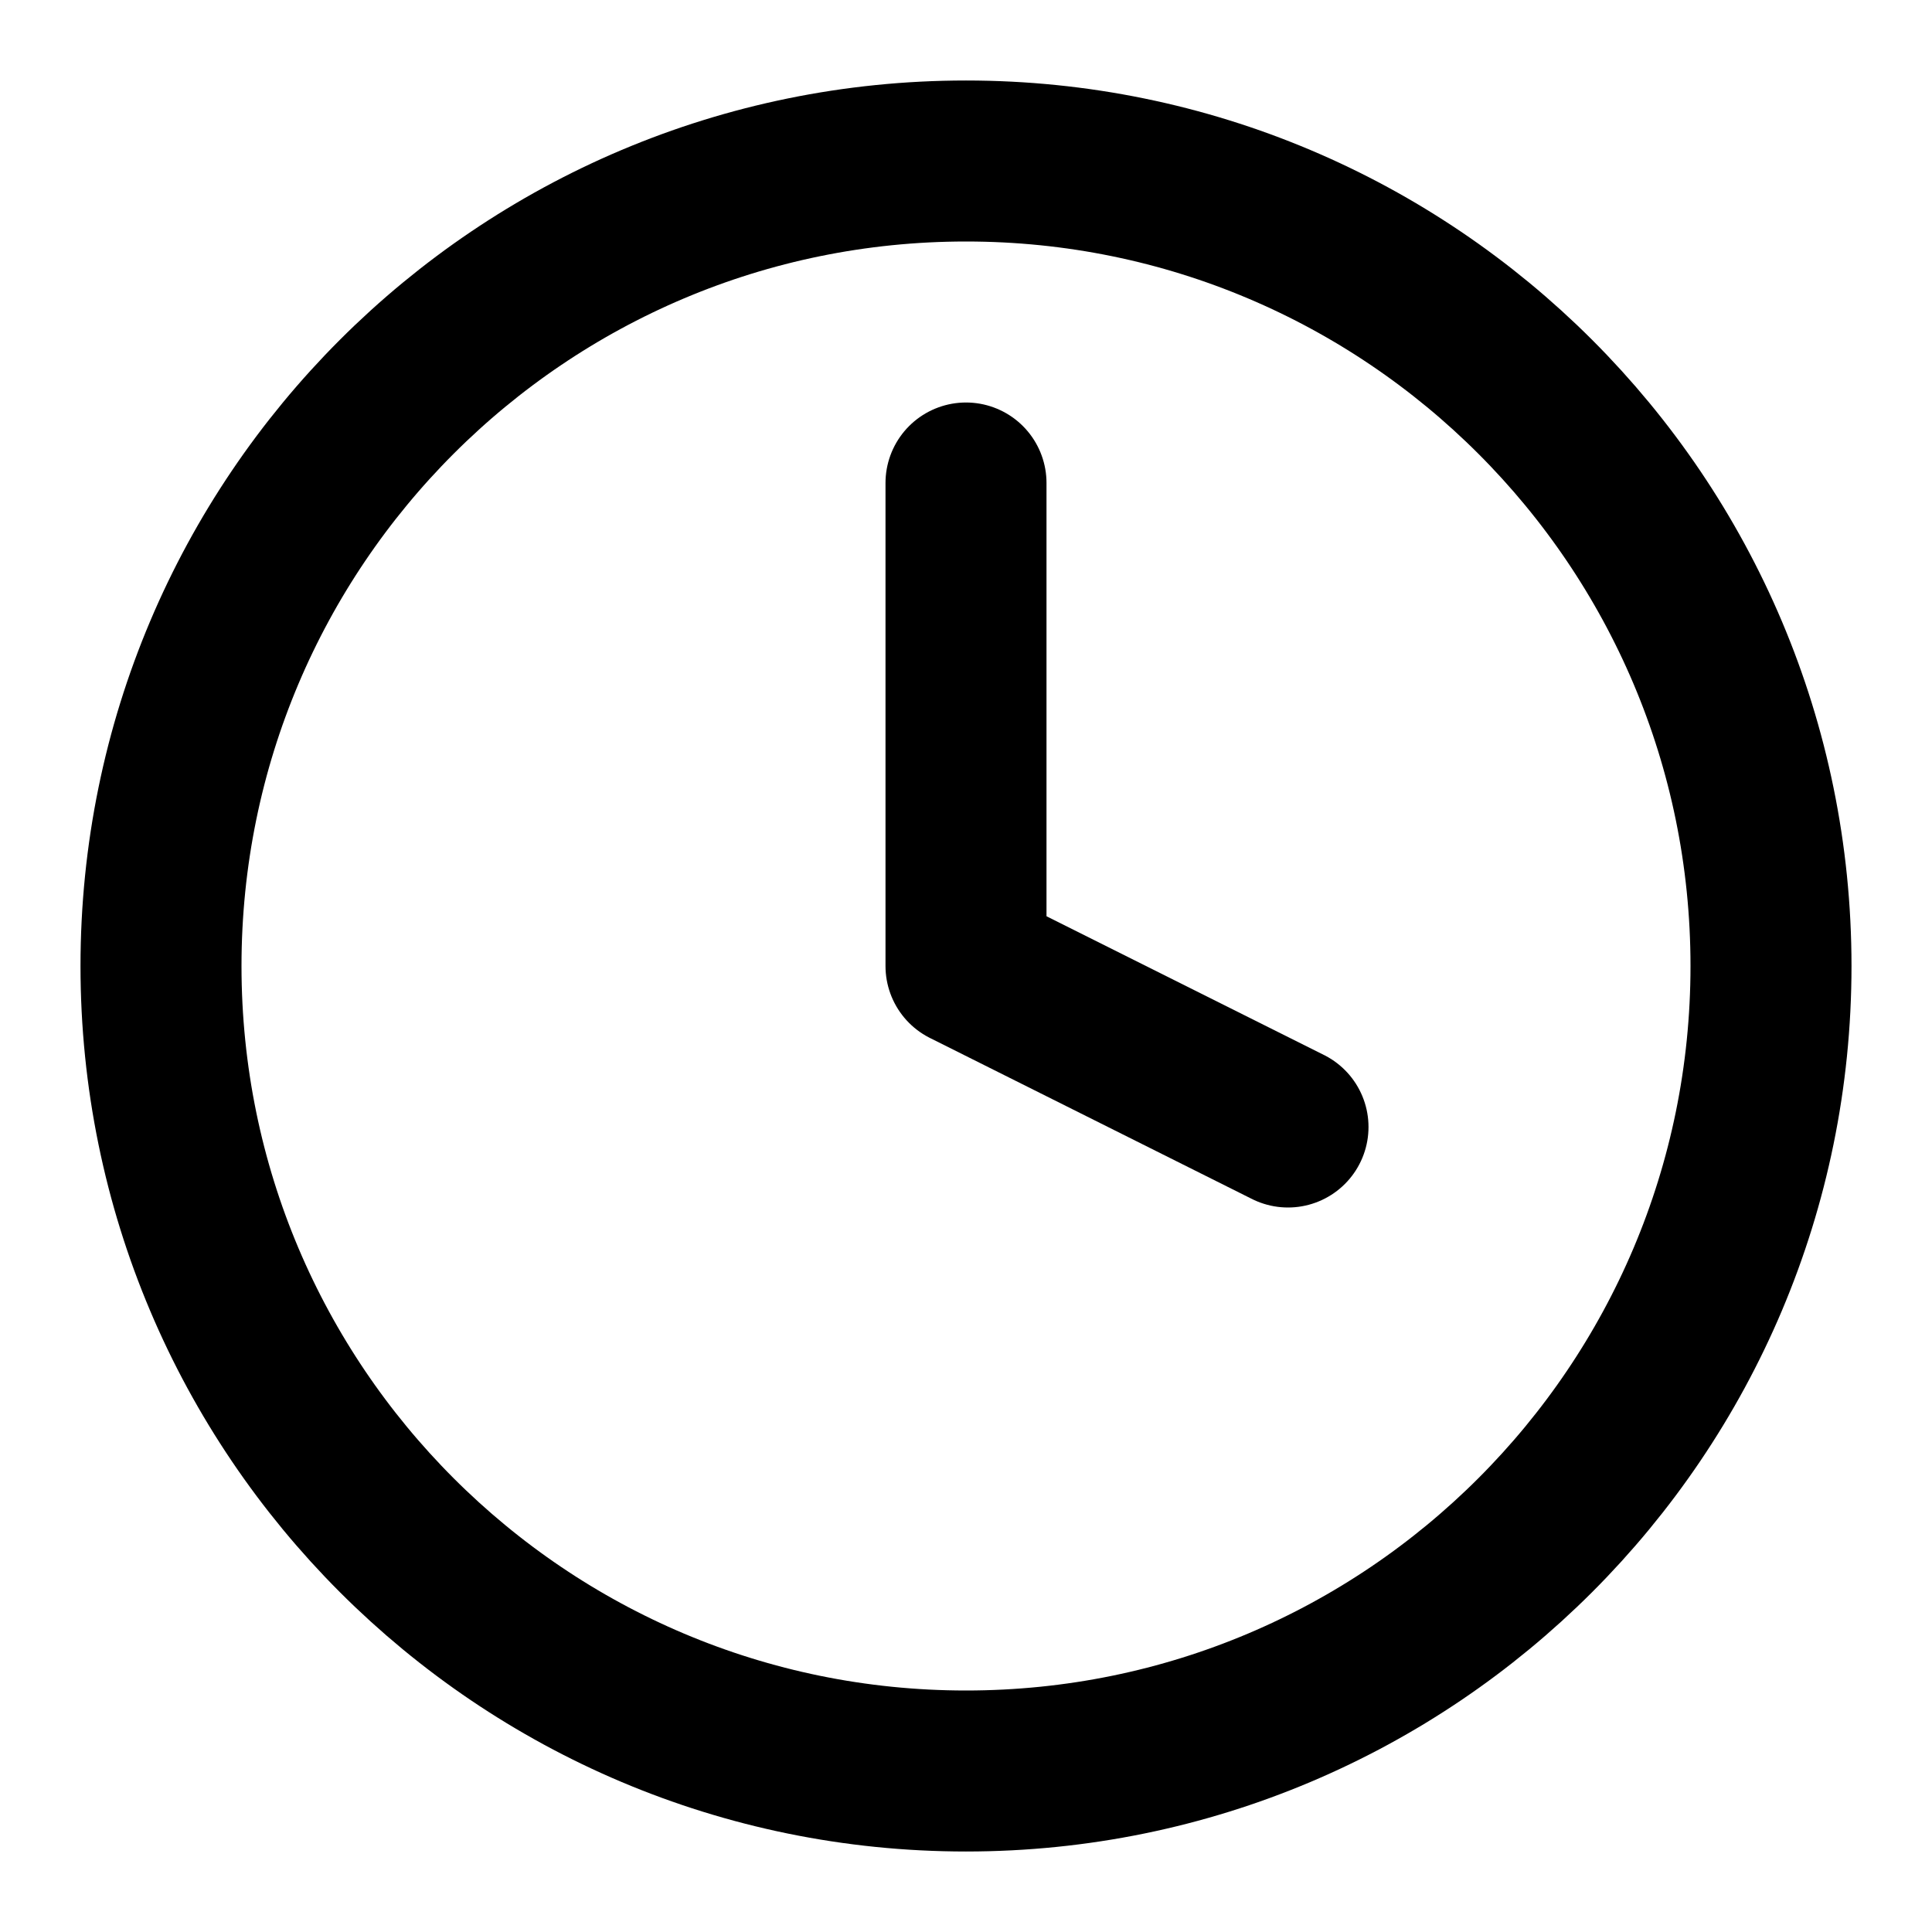
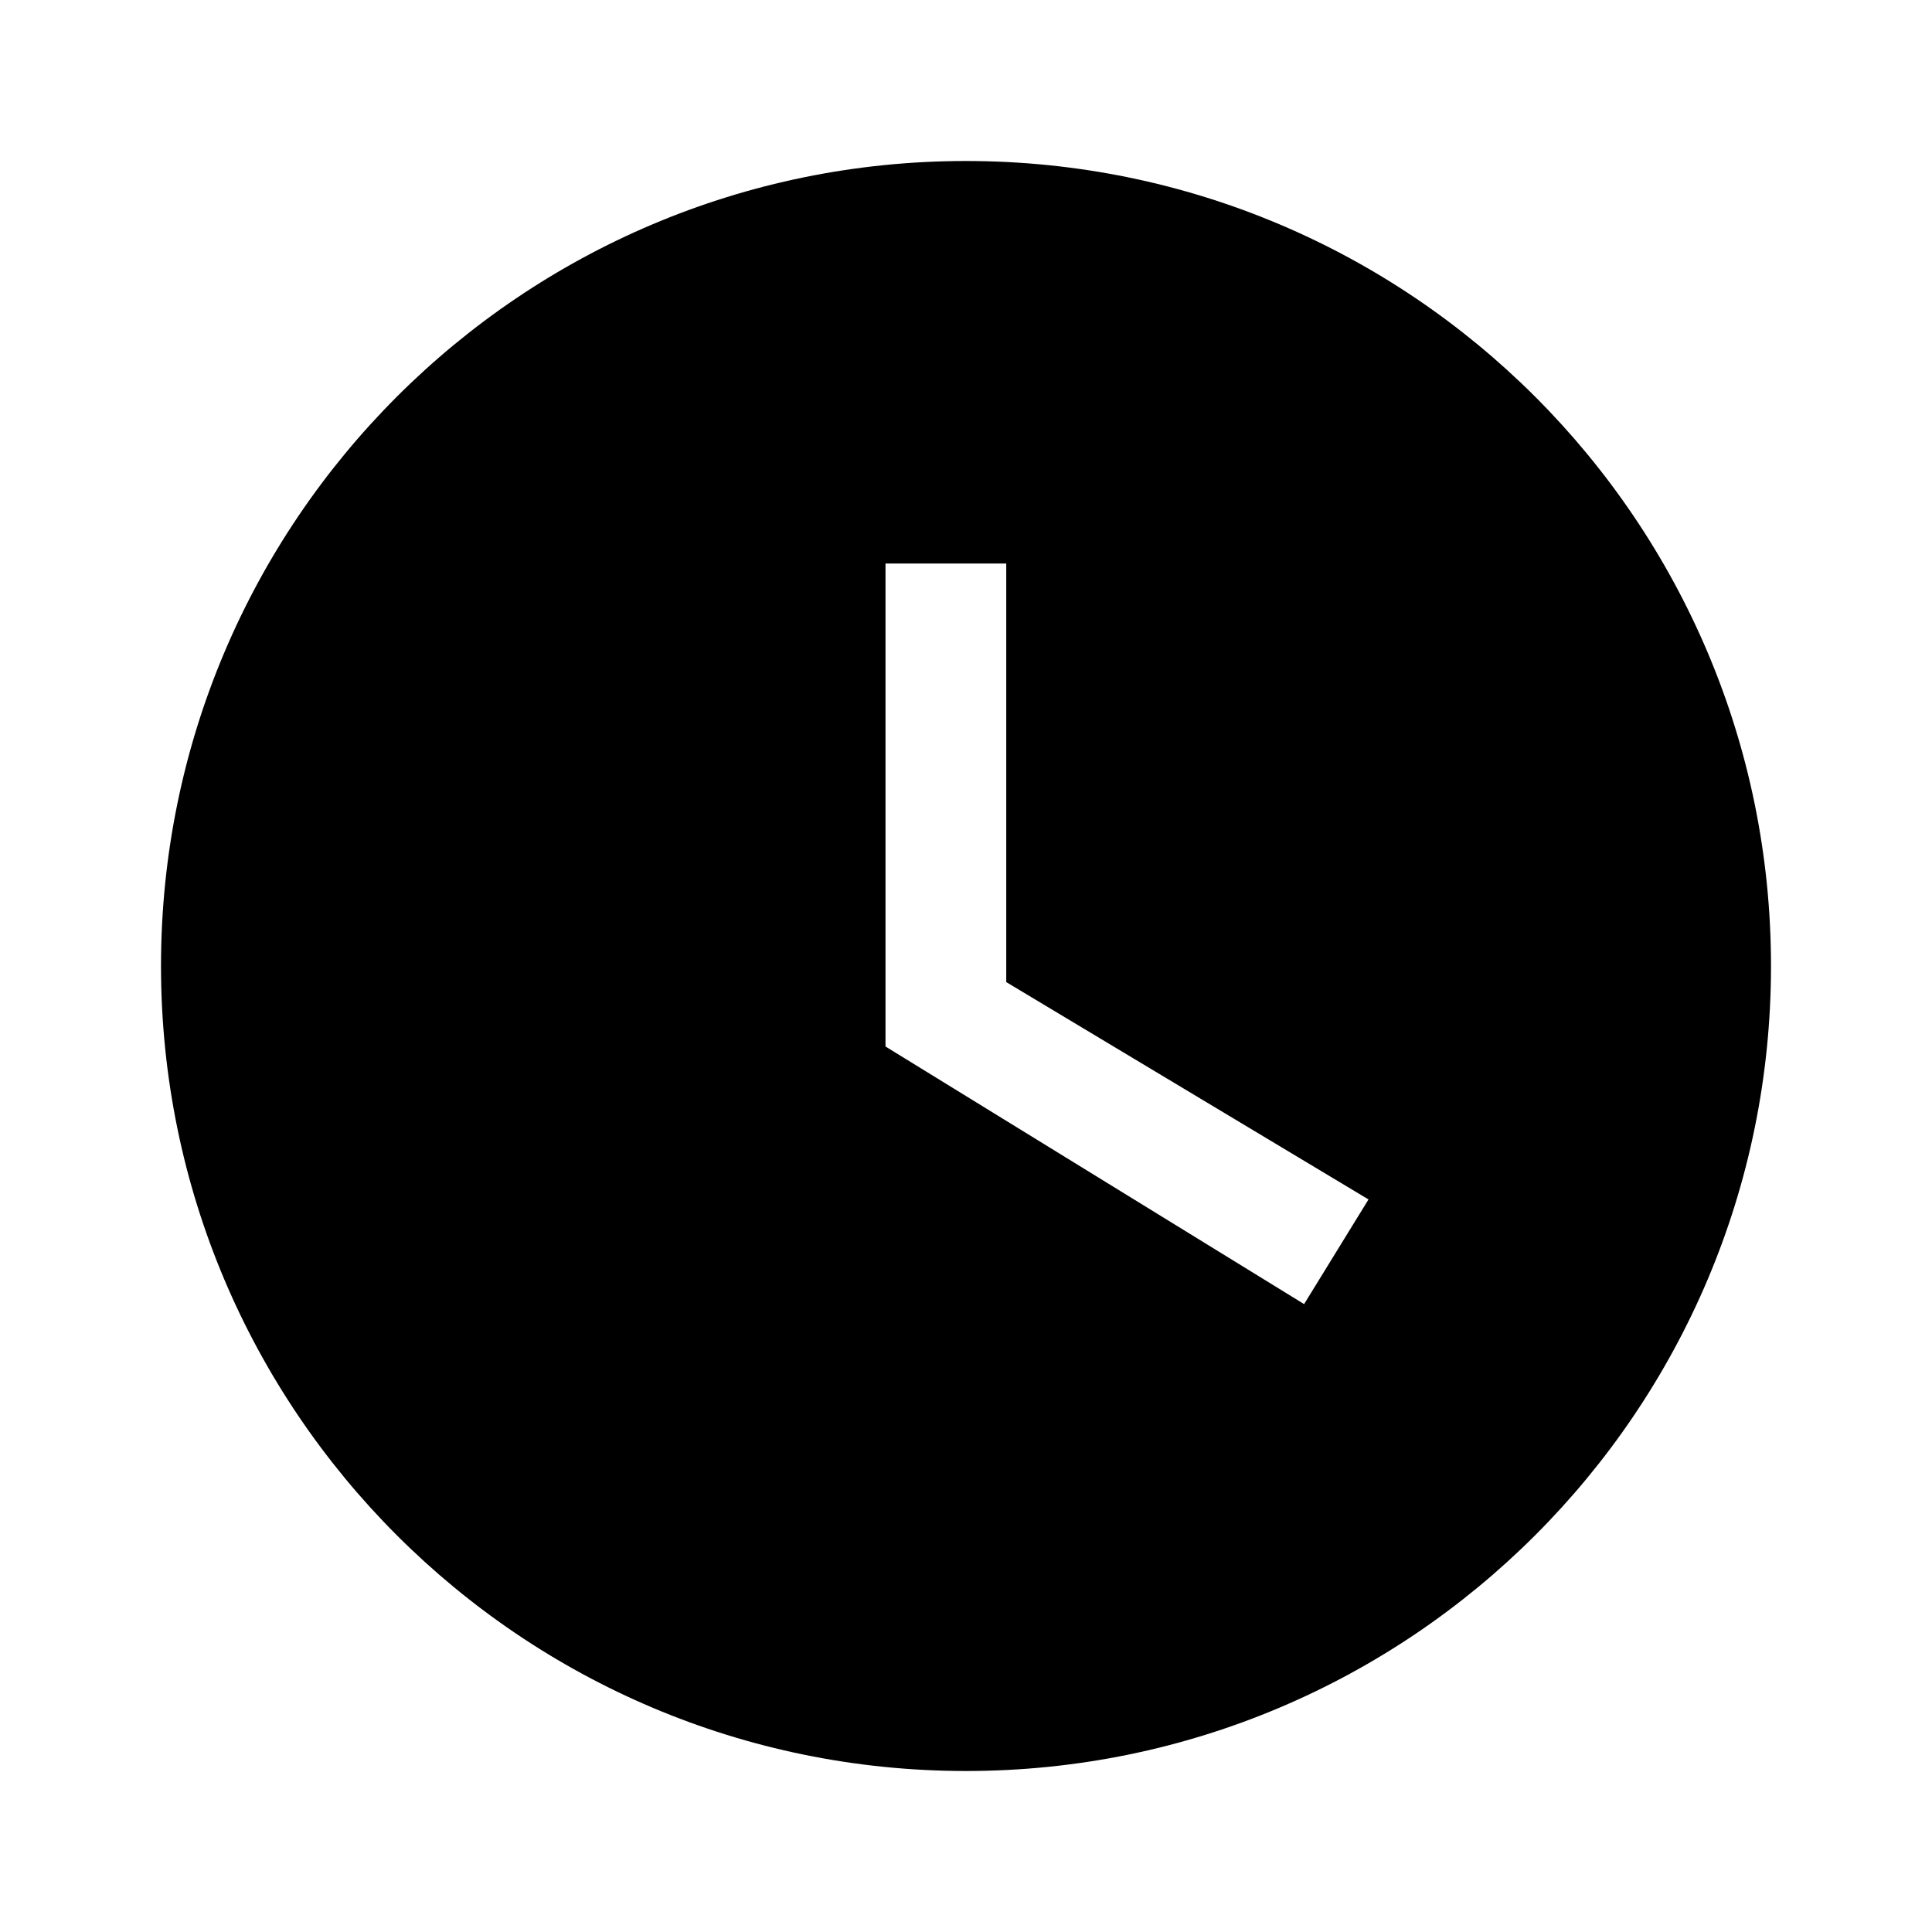
- <svg xmlns="http://www.w3.org/2000/svg" width="24" height="24" viewBox="0 0 24 24" fill="none" stroke="currentColor" stroke-width="2" stroke-linecap="round" stroke-linejoin="round" class="feather feather-clock">
-   <circle cx="12" cy="12" r="10" />
-   <polyline points="12 6 12 12 16 14" />
+ <svg xmlns="http://www.w3.org/2000/svg" viewBox="0 0 24 24">
+   <path d="M12,2A10,10 0 0,0 2,12A10,10 0 0,0 12,22A10,10 0 0,0 22,12A10,10 0 0,0 12,2M16.2,16.2L11,13V7H12.5V12.2L17,14.9L16.2,16.2Z" />
</svg>
